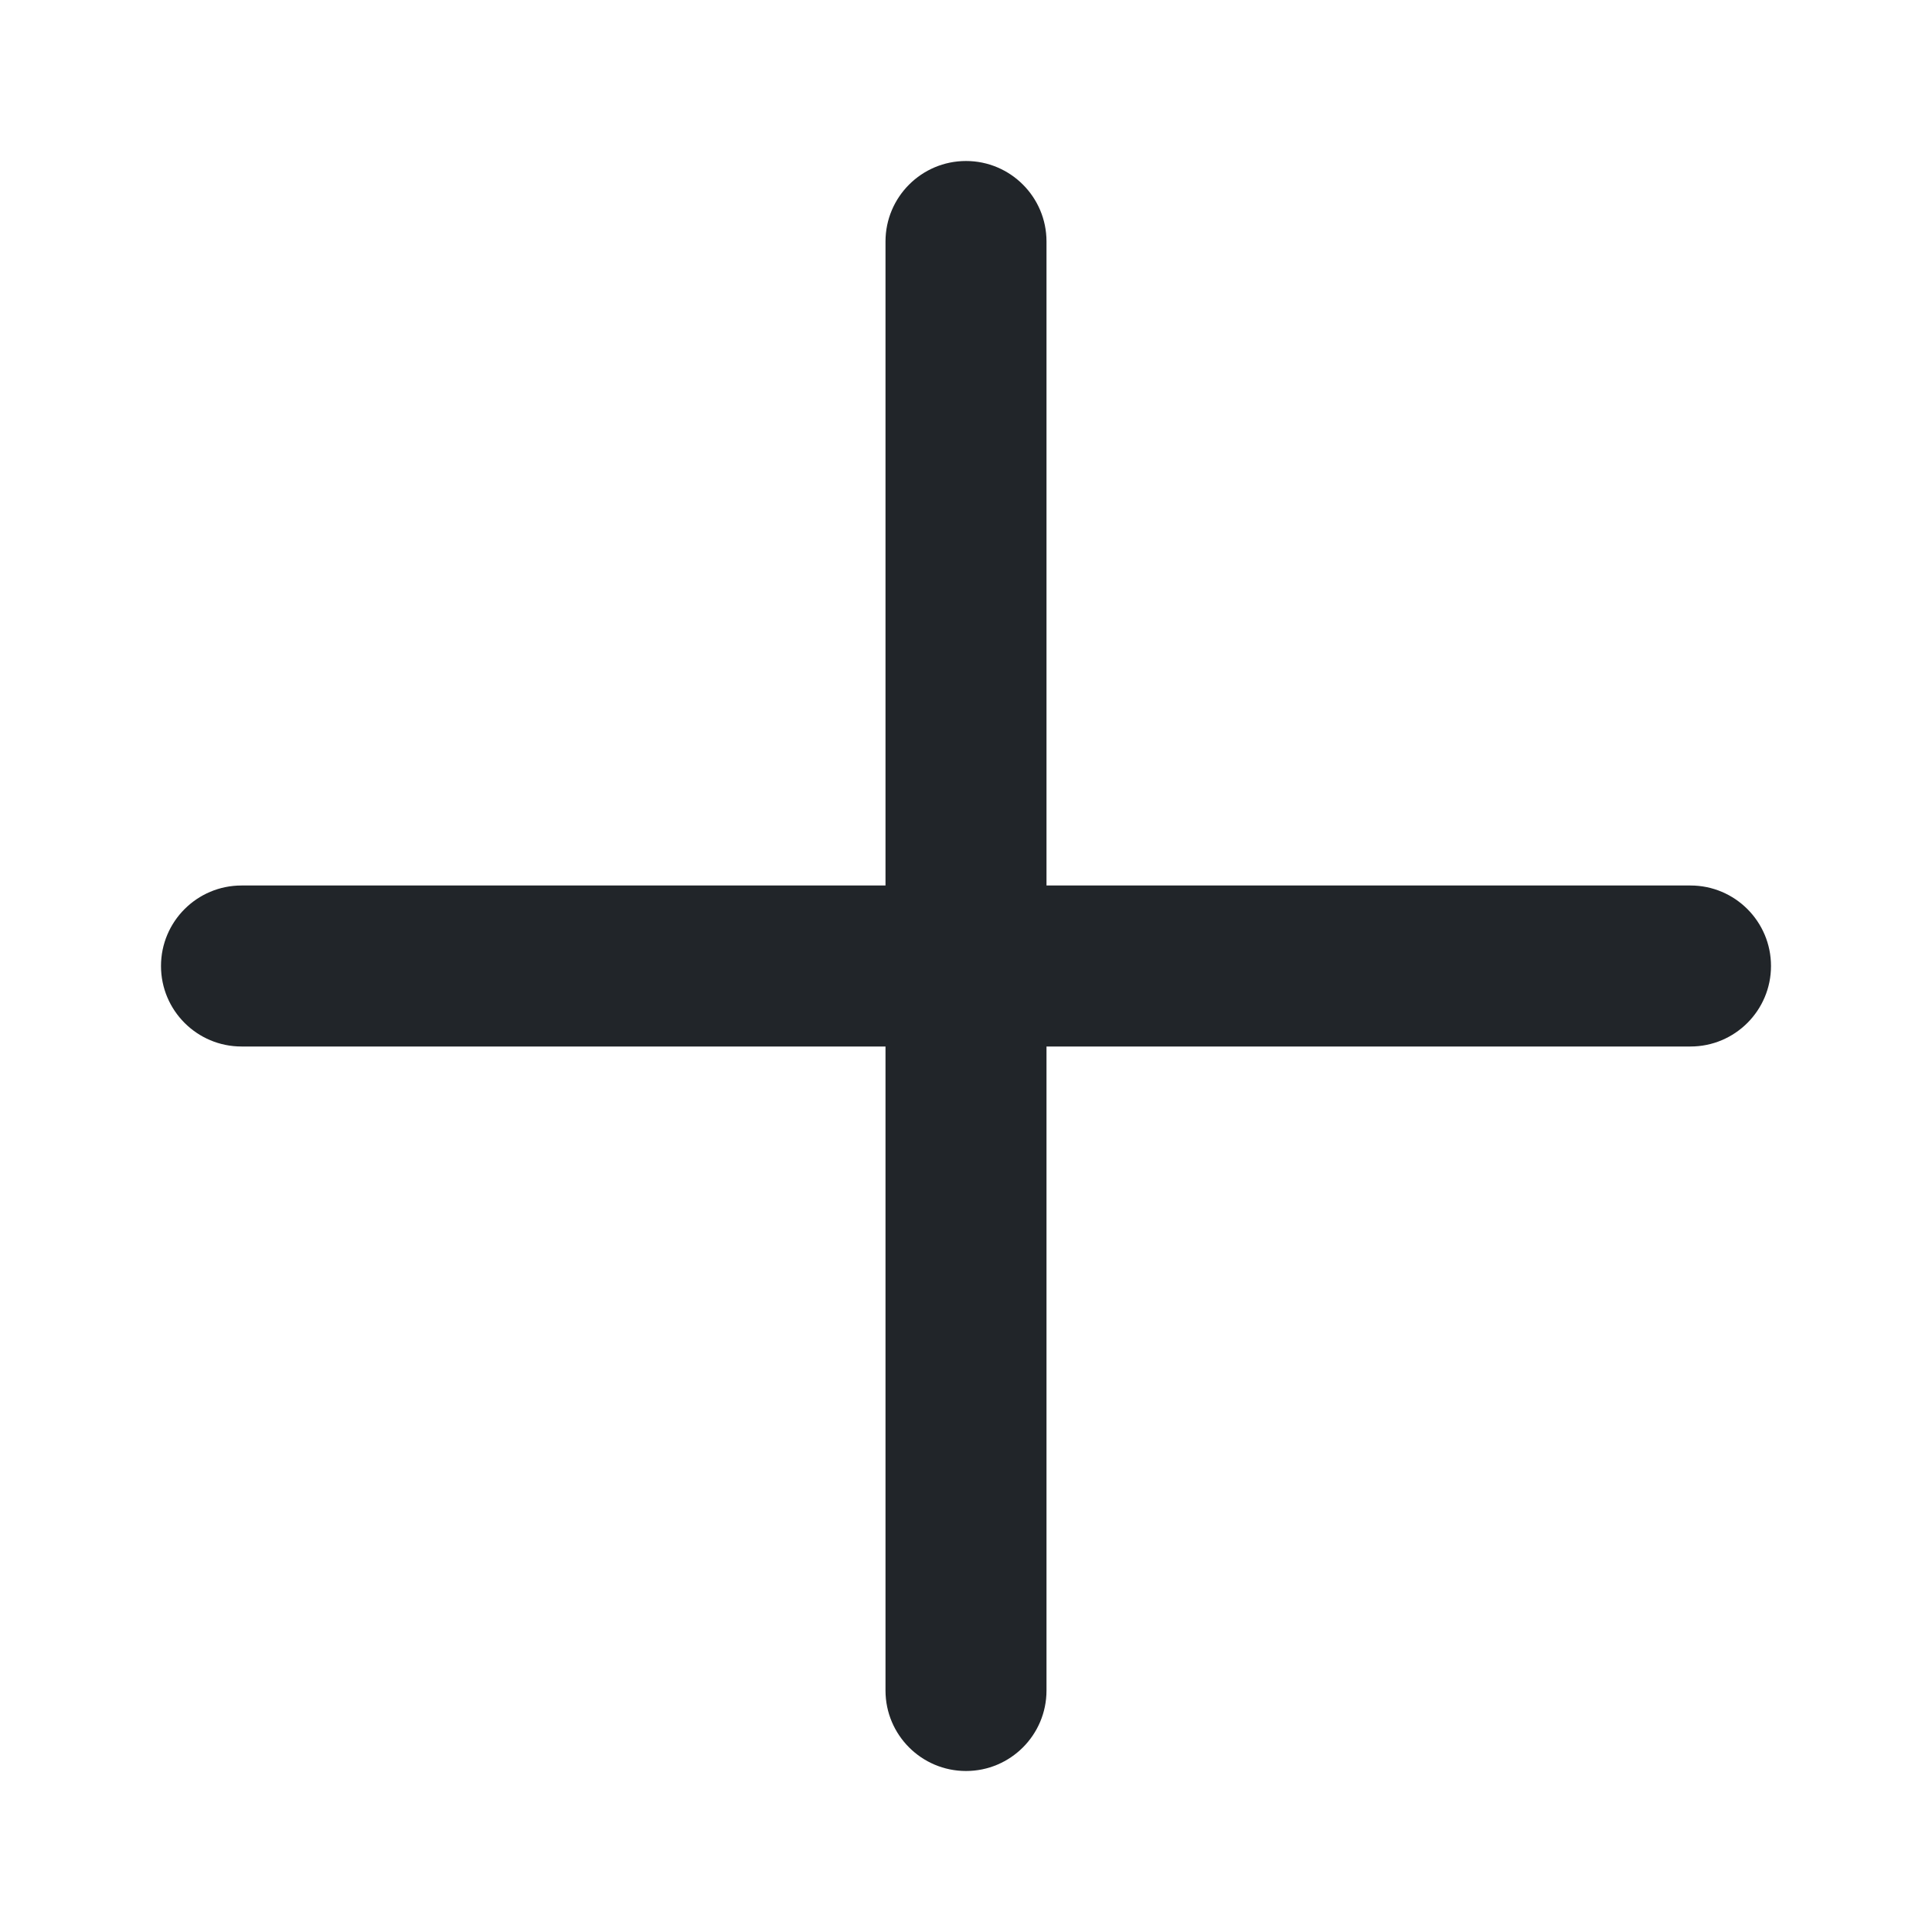
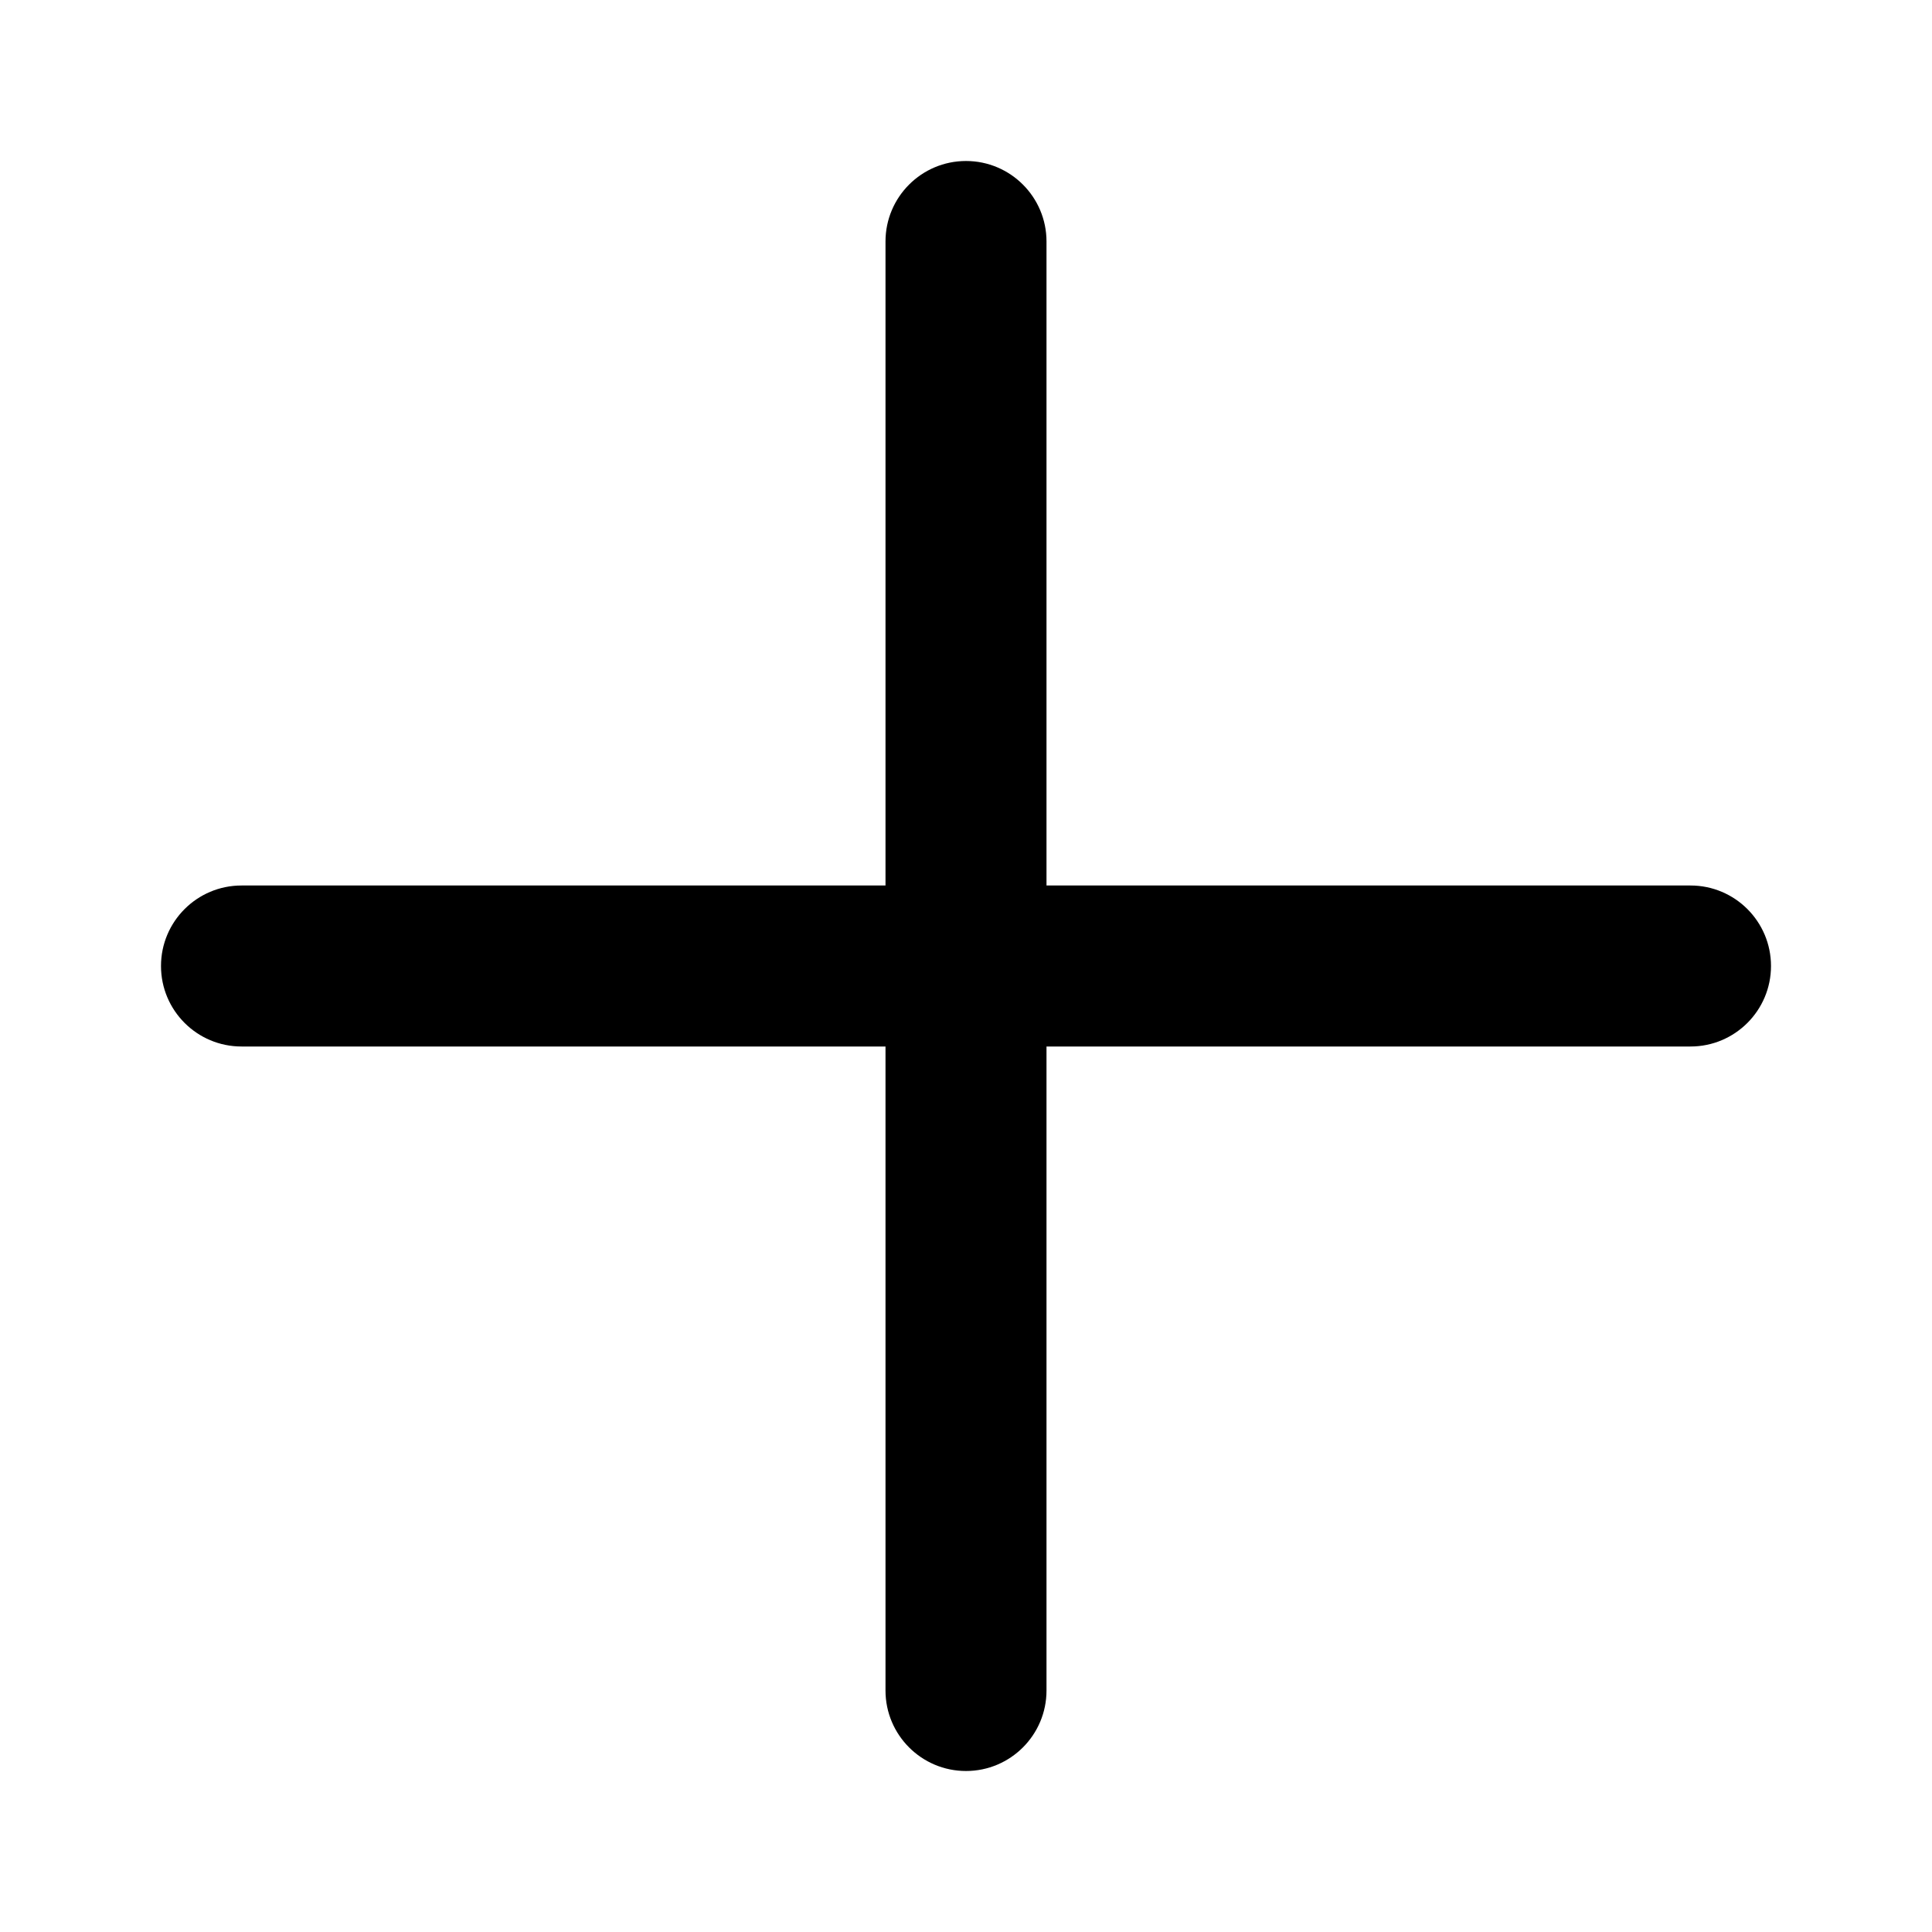
- <svg xmlns="http://www.w3.org/2000/svg" width="24" height="24" viewBox="0 0 24 24" fill="none">
-   <path fill-rule="evenodd" clip-rule="evenodd" d="M12 2C12.552 2 13 2.448 13 3V11H21C21.552 11 22 11.448 22 12C22 12.552 21.552 13 21 13H13V21C13 21.552 12.552 22 12 22C11.448 22 11 21.552 11 21V13H3C2.448 13 2 12.552 2 12C2 11.448 2.448 11 3 11H11V3C11 2.448 11.448 2 12 2Z" fill="#212529" />
+ <svg xmlns="http://www.w3.org/2000/svg" width="current" height="current" viewBox="0 0 24 24" fill="currentColor">
+   <path fill-rule="evenodd" clip-rule="evenodd" d="M12 2C12.552 2 13 2.448 13 3V11H21C21.552 11 22 11.448 22 12C22 12.552 21.552 13 21 13H13V21C13 21.552 12.552 22 12 22C11.448 22 11 21.552 11 21V13H3C2.448 13 2 12.552 2 12C2 11.448 2.448 11 3 11H11V3C11 2.448 11.448 2 12 2Z" fill="currentColor" />
</svg>
